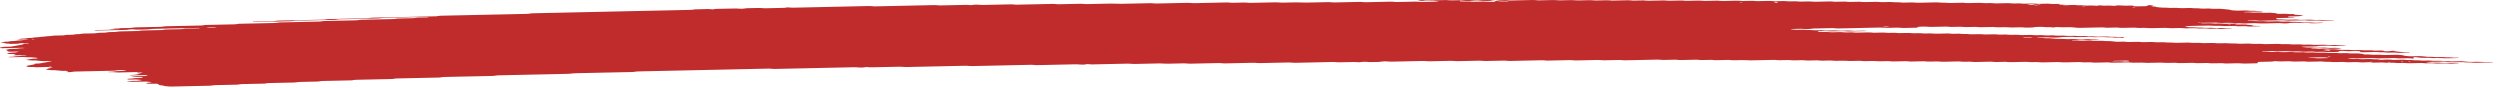
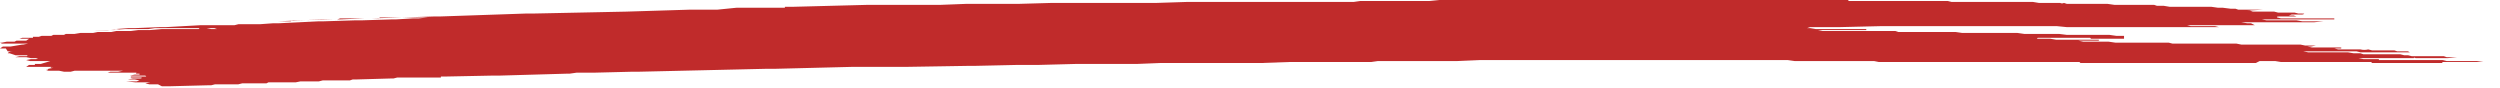
<svg xmlns="http://www.w3.org/2000/svg" width="258" height="9" fill="none" viewBox="0 0 258 9">
-   <path fill="#c02b2b" d="M242.064 4.72c-.352.008-.709.013-1.055.024-.224.007-.32-.014-.47-.024-.05-.004-.104-.012-.15-.01l-1.048.024c-.107.018-.174.042-.338.051-.161.008-.35.008-.528.013l-.706.015a1 1 0 0 0-.253.028 1 1 0 0 0 .114.014c.143.014.282.03.439.04.149.01.335-.006.495.007.36.03.364.029.638.023l.706-.014c.046-.001.1.006.15.01.149.01.246.033.467.024.167-.007.353-.008.527-.012.146.014.282.03.439.04.146.01.189.018.11.032a2 2 0 0 1-.303.018q-.177.002-.353.007l-.174.004c-.225.005-.225.005-.635-.025-.16-.011-.342.005-.495-.006-.104-.008-.193-.019-.293-.027a2 2 0 0 0-.164-.003q-.269.005-.527.012c-.121.004-.193.017-.178.03a.7.7 0 0 0 .139.013c.114.001.235-.005.345-.002.107.003.218.013.296.023.161.021.342.002.496.008.16.006.292.025.445.036.039.003.114-.002.175-.003l.524-.01c.146.014.303.026.435.041.239.028.495.04.805.026.175-.008.346-.005.485.013.143.019.307.017.488.013.168-.003.339-.014.51 0 .371.028.374.03.813.018a3 3 0 0 1 .331.007l.289.028.527-.01c.225-.006.35 0 .403.027.032.016.047.03.125.041.093.013.192.013.328.009q.193-.003.274-.025a1 1 0 0 1 .104-.02 1 1 0 0 1 .11-.01 1 1 0 0 1 .143.014c.174.056.174.057.353.073.196.018.399.035.577.055.161.018.321.01.496.01.131 0 .217.013.206.025a.3.3 0 0 1-.099.018q-.526.014-1.056.024c-.042 0-.096-.008-.146-.012-.099-.008-.189-.021-.296-.024s-.231.004-.349.006c-.117.003-.242.009-.349.005s-.193-.017-.292-.026c-.047-.004-.111-.01-.15-.009a4 4 0 0 1-.638-.025 2 2 0 0 0-.157-.006l-1.237.026c-.167.004-.303-.012-.338-.04-.018-.015-.054-.03-.054-.046 0-.028-.196-.044-.338-.04-.236.004-.475.008-.706.015q-.285.009-.478-.017a3 3 0 0 0-.492-.01c-.128.004-.164.02-.157.058.007.031-.053.041-.285.046q-.439.01-.884.018c-.046.001-.1-.007-.146-.01-.1-.01-.189-.023-.296-.026s-.231.004-.349.007c-.118.002-.242.009-.349.006-.107-.004-.196-.018-.293-.027-.046-.004-.103-.01-.149-.009l-.706.015c-.264.005-.264.005-.638-.024-.171-.013-.342-.003-.51.001a3 3 0 0 1-.485-.013 2 2 0 0 0-.306-.017l-.884.018a1 1 0 0 1-.157-.006 4 4 0 0 0-.638-.025c-.228.009-.474.01-.702.017-.125.004-.182.02-.157.03a.7.7 0 0 0 .139.014c.114 0 .239-.007.346-.004.221.006.331.045.62.034q.258-.009.528-.01c.046 0 .096.008.146.013.142.012.267.029.474.02.171-.006.353-.008.527-.012.278-.006.278-.006.638.023.171.013.342.003.51 0 .125-.003.242-.008.342-.001.153.01.264.032.453.03.178 0 .353-.007.531-.01.11 0 .214.007.303.02.093.012.192.017.314.015q.262-.007.531-.011c.05 0 .107.004.153.007l.292.027c.175-.002.353-.003.524-.009.132-.004.225-.002.332.007.135.013.246.035.467.024.11-.005.238-.003.349-.008.135-.006.228-.004.324.01.182.027.41.027.645.017.257-.011.45.002.642.023.203.021.203.02.36.072.046.015.178.022.289.02a3 3 0 0 1 .481.015c.143.02.314.017.488.012a4 4 0 0 1 .653.014c.092.013.192.016.317.013.353-.009.709-.014 1.055-.024.21-.007.331.008.474.021.192.017.403.033.403.07 0 .006.05.013.092.017l.289.028c.143.014.282.026.478.018.171-.006.353-.008.527-.012s.335-.007.492.011q.272.032.581.054c.146.011.339-.007.496.007.096.01.188.02.292.027.043.003.11 0 .167 0 .118-.002.239-.003.353-.008.132-.005.232-.004.332.007.092.01.185.023.292.026.16.004.339-.015.499.007.082.01.185.02.292.024.107.003.232-.004.346-.003a1 1 0 0 1 .139.013c.018.004-.007.012-.032.017a1 1 0 0 1-.125.014l-1.058.024c-.211.004-.211.004-.635-.025a4 4 0 0 0-.335-.003c-.167.005-.338.013-.513.004a5 5 0 0 0-.809-.022 3 3 0 0 1-.332-.004c-.196-.018-.403-.034-.577-.055-.136-.016-.2-.018-.257.005-.018.007-.036.014-.032.02.021.024.061.047.082.07.007.007-.021.014-.039.021-.057.02-.132.018-.257.002a3 3 0 0 0-.474-.02c-.171.007-.356.006-.527.013a4 4 0 0 1-.638-.025 2 2 0 0 0-.157-.005l-1.59.033a2 2 0 0 1-.306-.017 2 2 0 0 0-.311-.017q-.706.014-1.411.031c-.193.005-.346 0-.478-.017a2 2 0 0 0-.317-.015 2 2 0 0 0-.299.02c-.064.013-.018.02.124.031.154.011.296.026.442.039q.178-.005.35-.005c.05 0 .096.008.146.013.142.013.274.027.477.02.172-.007.353-.008.528-.013.242-.005.242-.005.634.025.1.007.207.007.335.002.111-.003.225.004.303.018.033.005.022.015-.046.046 0 .022.075.012.1-.003.039-.021-.036-.028-.178-.017-.1.009-.15.021-.125.03a.5.5 0 0 0 .203-.01c.314-.028.553-.032.781-.04a2 2 0 0 1 .328.01c.128.015.256.03.467.023.228-.008.47-.01.702-.016.214-.007.324.014.46.026.164.014.345-.002.495.006.157.009.267.03.449.033.264-.013.431.01.631.026.157.012.342.002.51-.003a3 3 0 0 1 .477.016c.15.019.318.015.489.01.399-.009.413-.01.645.016.167.018.328.01.495.007.146.013.289.027.442.038.039.003.114-.002.175-.003l.527-.012c.118-.002.243-.009.35-.006s.196.017.292.026.196.017.289.027c.142.014.278.025.477.018.171-.006.35-.008.528-.012.224-.005.217-.004.634.024.225.016.457-.003.685-.005.114 0 .224.005.303.018.032.006.021.015.032.023-.588.013-1.18.023-1.761.039-.225.006-.342-.011-.463-.025-.2-.022-.464.01-.653-.019a2.6 2.6 0 0 0-.474-.018c-.114.004-.235.004-.353.008-.299.01-.573.01-.812-.021-.082-.012-.2-.018-.285-.029a2 2 0 0 0-.314-.015q-.796.015-1.586.034-.072.004-.132.013-.15.02.093.032c.053.003.096.009.146.014.096.008.185.022.292.026.107.003.232-.004.349-.006.118-.002.243-.01.35-.006.107.003.196.016.295.025.047.004.104.011.15.01q.351-.004.702-.012c.146.013.271.031.446.035.11.003.228-.002.342 0a1 1 0 0 1 .139.013c.014.003-.032.013-.068.017-.135.018-.32.015-.488.02a3 3 0 0 1-.485-.014 2 2 0 0 0-.31-.016l-.884.018c-.05.001-.11-.003-.157-.006-.374-.029-.374-.03-.638-.024-.388.01-.388.01-.648-.015-.05-.005-.104-.014-.147-.014q-.619.01-1.233.026a2 2 0 0 1-.328-.009 3 3 0 0 0-.292-.025c-.111-.002-.232.005-.349.007-.118.002-.243.008-.346.005-.107-.004-.2-.017-.292-.026a3 3 0 0 0-.332-.006c-.406.01-.41.01-.813-.02a2 2 0 0 0-.156-.006l-.884.018a1.7 1.7 0 0 1-.303-.017c-.032-.005-.022-.015-.043-.033-.025-.004.003.003.011.01.053 0 .117 0 .157-.003.099-.01.149-.021.124-.03a1 1 0 0 0-.124-.013c-.079 0-.147.01-.168.036-.225.015-.463.019-.695.026a2 2 0 0 1-.328-.01 3 3 0 0 0-.471-.022c-.228.009-.47.01-.705.017-.271.007-.389-.035-.617-.034-.235.001-.47.009-.706.015-.206.004-.206.004-.634-.026-.157-.011-.342.005-.496-.007-.103-.007-.192-.018-.292-.026a2 2 0 0 0-.164-.003c-.296.006-.595.01-.88.02-.325.012-.57 0-.802-.028-.292.005-.588.007-.877.016-.21.007-.332-.009-.474-.021-.05-.004-.093-.011-.146-.013-.054-.002-.118.002-.175.003-.235.005-.478.008-.706.016-.281.01-.388-.028-.606-.032-.146.023-.224.054-.513.056-.235.002-.47.01-.706.015l-.352.007c-.189.004-.278.023-.239.05q.03.023.057.047c.035.027-.054.05-.203.054l-1.237.026a2 2 0 0 1-.307-.018 2 2 0 0 0-.31-.016l-1.237.026a2 2 0 0 1-.153-.007l-.292-.027q-.352.005-.699.012c-.374.009-.374.01-.649-.016-.05-.005-.099-.014-.146-.014q-.265.004-.531.011c-.524.012-.524.012-.677-.002-.139-.013-.264-.029-.474-.021-.228.008-.471.011-.706.016l-.524.008c-.046 0-.096-.009-.146-.013a3 3 0 0 0-.478-.019c-.114.005-.235.006-.353.008-.306.007-.306.007-.809-.021a2 2 0 0 0-.16-.005l-1.237.026c-.05 0-.11-.002-.16-.004-.563-.027-.563-.027-1.162-.014-.228.004-.236.006-.474-.019a2 2 0 0 0-.321-.012c-.471.011-.945.018-1.412.032-.21.005-.331-.009-.474-.021-.05-.005-.103-.014-.146-.014l-1.411.029c-.043 0-.097-.008-.146-.013-.097-.008-.189-.02-.296-.024-.111-.002-.232.005-.353.007-.296.006-.296.006-.638-.022a2 2 0 0 0-.153-.008c-.471.01-.945.017-1.412.031a4.5 4.5 0 0 1-.638-.026 2 2 0 0 0-.157-.005c-.531.01-1.058.023-1.59.034a2 2 0 0 1-.306-.018 3 3 0 0 0-.488-.013c-.41.01-.414.01-.656-.013-.05-.004-.093-.01-.146-.013-.05-.002-.114 0-.168 0l-.706.015c-.235.005-.474.008-.705.016-.286.01-.421-.02-.621-.035-.292.007-.591.01-.88.02-.221.008-.324-.013-.47-.024-.05-.003-.104-.011-.15-.01q-.797.015-1.59.034a3 3 0 0 1-.321-.012c-.239-.026-.249-.025-.648-.015a3.4 3.4 0 0 1-.492-.012 3 3 0 0 0-.482-.016c-.231.007-.47.011-.705.016q-.354.01-.706.014c-.189.003-.303-.02-.453-.03a2 2 0 0 0-.164-.003c-.235.004-.477.007-.705.015-.278.01-.432-.016-.628-.03a2 2 0 0 0-.167 0l-1.237.026-.442-.037-.706.014c-.178.004-.36.005-.527.012-.218.01-.325-.012-.471-.023-.05-.004-.103-.012-.15-.01q-.444.006-.884.018c-.278.008-.388-.034-.616-.034-.235 0-.478.007-.706.015a4 4 0 0 1-.638-.025 2 2 0 0 0-.157-.006l-.884.018c-.05.001-.11 0-.16-.004-.563-.027-.563-.028-.809-.022q-.263.006-.531.01a2 2 0 0 1-.157-.006c-.371-.029-.371-.03-.638-.024l-.706.016-.442-.038c-.292.006-.592.011-.88.02a2 2 0 0 1-.328-.01c-.129-.014-.257-.03-.471-.022-.228.008-.47.009-.702.016-.278.008-.392-.034-.617-.034-.235 0-.477.007-.705.015a4 4 0 0 1-.638-.025 2 2 0 0 0-.157-.005l-1.943.041c-.399.009-.399.01-1.158-.016a3 3 0 0 0-.164-.003c-.235.004-.478.007-.706.015-.278.01-.431-.015-.627-.03-.043-.004-.111-.002-.168-.001l-.531.011-.706.016-.442-.037c-.292.006-.591.01-.88.019-.221.007-.324-.012-.471-.023-.049-.004-.103-.012-.149-.012q-.797.015-1.59.034c-.217.006-.317-.015-.463-.026-.05-.003-.107-.01-.154-.008l-1.058.022c-.2.005-.2.005-.635-.024a2 2 0 0 0-.156-.006c-1.12.024-2.235.049-3.355.072a2 2 0 0 1-.306-.017 2 2 0 0 0-.31-.017c-.471.01-.945.018-1.412.03a3 3 0 0 1-.477-.017 2 2 0 0 0-.318-.014l-.705.016-.706.015c-.235.005-.474.008-.706.016-.285.01-.424-.02-.62-.034l-1.055.022-1.412.03c-.042 0-.096-.008-.146-.012-.146-.012-.253-.028-.47-.023-1.055.025-2.117.046-3.176.07-.221.005-.317-.015-.467-.025-.05-.004-.107-.01-.153-.01l-1.765.038c-.238.005-.238.005-.638-.024a2 2 0 0 0-.157-.006l-2.295.049a2 2 0 0 1-.31-.017 2 2 0 0 0-.307-.017l-2.117.045a3.4 3.4 0 0 1-.481-.016 2 2 0 0 0-.314-.014q-1.587.032-3.176.069a3 3 0 0 1-.474-.02 2 2 0 0 0-.32-.012 2 2 0 0 0-.293.021c-.096.018-.157.041-.385.043-.235 0-.474.007-.705.014-.221.008-.325-.013-.464-.025a2.7 2.7 0 0 0-.599.02.8.8 0 0 1-.363.012 2.4 2.4 0 0 0-.31-.017l-1.412.03c-.271.006-.274.007-.477-.016a2 2 0 0 0-.314-.015q-1.941.041-3.882.085a4 4 0 0 1-.477-.02q-.069-.007-.146-.012c-.054-.002-.114 0-.171 0-.941.02-1.886.04-2.824.062-.213.005-.327-.01-.474-.022-.049-.004-.092-.01-.146-.012s-.117.001-.174.003c-.941.02-1.886.04-2.823.062-.225.005-.321-.015-.467-.025-.05-.004-.104-.011-.15-.01-.296.005-.588.012-.884.018l-2.117.046c-.271.006-.389-.036-.617-.034-.296.003-.588.012-.884.019l-.706.015c-.231.005-.231.005-.809-.022-.05-.002-.11-.006-.16-.005-.823.018-1.65.035-2.47.054a3 3 0 0 1-.481-.016 2 2 0 0 0-.314-.015l-3.707.08c-.046 0-.107-.005-.153-.008l-.293-.027c-.071.01-.163.02-.21.032-.064.017-.15.021-.285.024a2 2 0 0 1-.328-.01 3 3 0 0 0-.47-.022l-3.882.085c-.214.005-.314-.016-.463-.027-.05-.003-.107-.008-.154-.007l-1.589.033q-2.21.047-4.413.096a5 5 0 0 1-.638-.025 2 2 0 0 0-.157-.006l-6.177.133a2 2 0 0 1-.307-.018 2 2 0 0 0-.31-.016l-2.823.06a3 3 0 0 1-.48-.016c-.05-.005-.104-.014-.143-.013a1 1 0 0 0-.218.03 1.2 1.2 0 0 1-.278.025 2 2 0 0 1-.328-.01c-.132-.013-.253-.027-.467-.022q-4.057.089-8.116.176c-.217.005-.317-.015-.467-.025q-.074-.006-.153-.01l-.175.004-13.238.285c-.263.006-.26.006-.549.049-.035.005-.082.012-.132.013l-4.06.087-1.764.038c-.21.004-.21.004-.713.055q-.065.008-.142.01-3.528.078-7.061.152a2 2 0 0 0-.42.035 1.2 1.2 0 0 1-.258.028q-2.468.054-4.943.106a2.3 2.3 0 0 0-.41.037c-.032.007-.06.014-.107.019-.043.004-.107.005-.16.007q-2.116.046-4.239.09c-.21.005-.296.022-.399.04-.035.006-.06.015-.107.019-.046.003-.114.003-.17.004l-3.53.077c-.228-.003-.278.024-.388.04-.04.006-.068.014-.114.017-.05.004-.114.004-.175.005l-2.826.06c-.218.004-.26.028-.378.044-.04.005-.079.013-.125.015l-1.764.038c-.196.004-.196.004-.542.05q-.06.008-.136.012l-2.648.058a1 1 0 0 0-.25.03 1 1 0 0 1-.253.028l-2.117.045a2 2 0 0 0-.41.036 1.2 1.2 0 0 1-.267.027q-1.058.024-2.12.044c-.207.004-.314.02-.4.04a1.4 1.4 0 0 1-.278.024c-1.294.027-2.591.054-3.882.084-.217.005-.328-.011-.47-.023-.203-.016-.392-.034-.392-.07a.4.4 0 0 0-.104-.017c-.317-.035-.317-.035-.367-.073-.028-.023-.06-.046-.085-.07-.047-.038-.16-.047-.489-.04l-.353.007c-.174.003-.306-.012-.338-.04-.018-.015-.04-.03-.057-.046.178-.004.175-.005.488-.061.132-.024.132-.024-.12-.048l-.293-.027a2 2 0 0 0-.157-.005l-.88.019c-.47.01-.471.01-.949-.038a.4.4 0 0 1-.092-.014 1 1 0 0 1 .256-.027l.528-.01.353-.008c.11-.018.224-.035.328-.054.164-.028.164-.029-.06-.048L14.04 8.2l-.527.011c-.221.004-.31-.005-.368-.035-.05-.027.011-.05.182-.055.175-.006.339-.01.428-.033.085-.023.235-.032.42-.034l.353-.007c.154-.004.236-.028.204-.055-.018-.017-.054-.031-.193-.035-.617-.016-.624-.016-.93-.048-.029-.003-.05-.01-.04-.015a.3.3 0 0 1 .1-.019q.615-.016 1.23-.026c.136-.003.235-.006.282-.023q.097-.037-.09-.062a1 1 0 0 0-.146-.012q-.703.015-1.408.028a.7.7 0 0 1-.138-.013c-.036-.011.017-.026.142-.031.164-.008.332-.008.442-.031.153-.033.342-.064.513-.096.029-.005.075-.016.064-.017-.089-.01-.192-.018-.285-.028-.157-.016-.157-.04-.12-.061.028-.018.135-.025.267-.025.056 0 .128 0 .174-.004.121-.01.16-.023.1-.033a1 1 0 0 0-.143-.013c-.762.016-1.529.03-2.288.05-.225.005-.328-.013-.463-.025-.104-.01-.2-.014-.328-.007a1.4 1.4 0 0 1-.314-.012c-.06-.013.046-.024.335-.036.054-.002.114-.004.153-.008.414-.05.414-.051.699-.058.278-.006.278-.006.424-.033l.207-.039c.025-.005.068-.014.053-.017-.078-.014-.185-.018-.31-.014-.278.008-.606.001-.752.045a1.2 1.2 0 0 1-.274.025q-1.934.042-3.875.082c-.21.004-.306.021-.388.04a1.5 1.5 0 0 1-.285.024 1.7 1.7 0 0 1-.321-.011c-.047-.01-.007-.023.1-.036.153-.018.124-.042.074-.064a1 1 0 0 0-.263-.024c-.175.002-.342.007-.489-.011-.085-.011-.192-.018-.288-.028-.186-.019-.371-.039-.631-.026-.178-.005-.303-.021-.446-.035-.239-.021-.26-.024-.089-.047.193-.026.043-.06.15-.085.114-.027.27-.05.41-.076l.103-.02c-.082-.008-.157-.02-.253-.027-.125-.008-.189-.018-.182-.047-.025-.004-.014.006.014.01.033.002.111 0 .15-.004.1-.009.15-.02.125-.03a1 1 0 0 0-.125-.012c-.078 0-.146.01-.167.036-.4.019-.813.028-1.227.036-.042 0-.096-.009-.146-.013-.164-.016-.164-.016-.645-.02a1 1 0 0 1-.142-.014c-.104-.029-.1-.06-.15-.09l.281-.058c.193-.039.443-.073.592-.115-.032-.023-.075-.046.082-.065.446-.023.442-.023.563-.046.346-.063.688-.127 1.048-.19.097-.016.097-.025-.075-.032a3 3 0 0 0-.167-.002c-.178.004-.357.012-.531.01-.175-.001-.303-.022-.446-.034l-.438-.04c-.168.001-.335.014-.503-.007-.128-.016-.288-.028-.435-.042.11-.035.318-.062.478-.093.146-.029.15-.028.542-.05.185-.01.25-.064.092-.079-.188-.019-.388-.036-.58-.054-.168.002-.34.014-.5-.007a3 3 0 0 0-.474-.02c-.349.01-.705.015-1.058.024-.121.002-.253 0-.307-.015-.035-.012.068-.027.186-.03.178-.005.338-.01.427-.034.086-.023.243-.03.428-.034.05 0 .107-.006.132-.012.128-.027.27-.05.545-.05.114-.009.175-.02.14-.031a1 1 0 0 0-.14-.013q-.445.005-.88.017a2 2 0 0 1-.324-.01c-.061-.008-.029-.021.085-.035.1-.011.128-.025.121-.04-.018-.038-.125-.048-.467-.046-.246.002-.306-.004-.36-.036-.014-.007-.05-.018-.025-.023.154-.032.253-.07.542-.086.114-.005.235-.005.307-.018.071-.012.135-.026.21-.037.093-.014.157-.027.114-.036a1.4 1.4 0 0 0-.317-.012c-.114.005-.235.005-.353.008-.21.005-.381-.007-.406-.028-.068-.054-.14-.108-.2-.162-.007-.006.01-.015.04-.02.099-.02.206-.039.31-.058.12-.022.313-.018.477-.022.232-.006.232-.005.542-.05.12-.018.331-.011.456-.027.04-.005.1-.013.09-.018a2 2 0 0 0-.303-.016l-1.943.04a1 1 0 0 1-.271-.022c-.04-.013-.029-.03-.036-.045.103-.02.22-.037.31-.057.068-.016.146-.023.282-.024.178-.002.353-.007.552-.012.37-.068.734-.14 1.134-.207.16-.028.12-.056.153-.085.032-.028.27-.023.431-.031.129-.007.171-.022.121-.032a1 1 0 0 0-.142-.013l-.353.006c-.118.003-.253.001-.35.01-.092.007-.153.023-.213.036-.068.015-.157.02-.292.021q-.263.002-.524.009C.916 4.509.716 4.492.53 4.473c-.036-.004-.043-.015-.04-.022q.013-.027-.163-.038c-.1-.008-.182-.018-.275-.028.072-.012.15-.025.207-.038.125-.029.282-.05.553-.048.107-.018.192-.04.331-.054.132-.012.357 0 .456-.027a1 1 0 0 1 .221-.035c.154-.009.353-.004.442-.03a1 1 0 0 1 .236-.032c.117-.004.238-.005.324-.014.046-.005.096-.012.096-.019a2 2 0 0 0-.282-.018c-.178.003-.352.008-.53.01-.05.002-.107-.002-.16-.005-.158-.007-.147-.016-.022-.033.124-.017.214-.038.317-.057.114-.003.257-.002.335-.01.132-.015.225-.036.332-.054.117-.003.238-.004.349-.01.046 0 .068-.011.107-.017.071-.012.132-.029.228-.034.157-.009.35-.006.442-.031a1 1 0 0 1 .235-.032c.278-.002.396-.028.538-.052.107-.018.335-.009.453-.027.078-.012.136-.026.214-.037.032-.005.1-.007.153-.009.292-.007.588-.012.88-.02.047 0 .09-.008.125-.013.075-.012.121-.03.214-.037.093-.008.225-.008.339-.01.367-.008.395-.006.563-.045.135-.033.467-.01.577-.045.065-.02.182-.038.392-.04.296-.003.589-.012.884-.018.264-.006.26-.006.546-.05.128-.019.317-.016.485-.02a2.3 2.3 0 0 0 .427-.032c.086-.023.243-.03.424-.034.168-.003.357-.001.489-.02.32-.045.317-.045.542-.05l1.058-.023c.236-.005.481-.006.702-.016.16-.007.232-.034.335-.052l.877-.02 1.237-.027c.178-.018.203-.057.503-.059.178 0 .353-.007.53-.01.297-.007.589-.016.885-.019.224-.002.263-.027.381-.043.04-.006.075-.014.121-.015.464-.013.941-.016 1.394-.035a.3.3 0 0 0 .1-.019.3.3 0 0 0-.093-.014 2 2 0 0 0-.157-.006l-4.416.094c-.207.005-.207.004-.71.055a2 2 0 0 1-.146.01c-.235.006-.473.01-.705.017-.19.005-.346 0-.481-.017a2 2 0 0 0-.318-.015 2 2 0 0 0-.303.019c-.103.017-.156.04-.374.044q-1.503.031-3.001.064c-.14-.006-.207-.016-.171-.028a.4.4 0 0 1 .107-.017l1.233-.027c.057-.002.136 0 .168-.006.156-.02.213-.055.51-.057a14 14 0 0 0 .509-.015.3.3 0 0 0 .1-.019.4.4 0 0 0-.096-.014c-.157-.013-.339.003-.496-.006a1 1 0 0 1-.139-.014 1.2 1.2 0 0 1 .242-.028q.705-.018 1.412-.031.287-.004.413-.037c.065-.015.143-.024.264-.026l2.474-.053c.207-.003.314-.019.4-.039.067-.016.145-.021.277-.024 1.18-.024 2.353-.051 3.532-.075.218-.004.282-.024.393-.041.039-.006.064-.014.114-.018s.114-.003.174-.004l2.827-.06c.22-.004.264-.028.378-.044.039-.005.075-.014.12-.015l2.118-.046 1.412-.03c.231-.005.231-.006.545-.05a1 1 0 0 1 .132-.013l4.06-.088a1 1 0 0 0 .253-.029q.085-.024.25-.028 1.586-.036 3.179-.069.287-.004.413-.036c.064-.016.143-.024.264-.026q1.586-.036 3.18-.068c.203-.004.302-.02.402-.039.036-.006.064-.017.107-.018.528-.013 1.051-.027 1.583-.036.22-.003.295-.023.385-.042.07-.014.153-.02.288-.022q.444-.007.877-.02a.3.3 0 0 0 .1-.018c.007-.012-.075-.02-.21-.025l-4.238.092c-.232.005-.232.005-.546.049a1 1 0 0 1-.135.013l-4.06.087a1 1 0 0 0-.253.03q-.085.024-.25.028-1.94.043-3.885.084a2 2 0 0 0-.413.036 1.2 1.2 0 0 1-.264.026l-3.71.08c-.125.001-.218-.012-.21-.025a.3.3 0 0 1 .099-.018c.645-.015 1.287-.031 1.935-.043.218-.004.282-.024.392-.041.036-.007.065-.014.11-.018.05-.004.115-.003.176-.004q2.293-.05 4.59-.098c.222-.005.264-.028.378-.044.04-.006.075-.014.122-.015q.705-.016 1.411-.03 1.234-.028 2.474-.054c.238-.005.238-.005.545-.05.036-.004.086-.01.132-.012l6.533-.14a1 1 0 0 0 .253-.03q.086-.023.25-.03l8.829-.189c.193-.004.328-.014.414-.036.06-.016.142-.024.263-.027l9.713-.21 6.534-.14c.2-.004.306-.018.406-.037.032-.007.064-.017.107-.018l1.4-.034.44.038.327-.054c.706-.013 1.4-.034 2.114-.041.046 0 .096.008.146.013.331.03.52.027.73-.012.075-.014.14-.027.254-.029.353-.008.71-.014 1.058-.024.19-.005.346 0 .481.016.097.013.197.018.314.015l1.943-.043c.046 0 .089-.008.124-.014.075-.012.14-.025.21-.038.097.008.204.014.282.024.1.013.193.013.328.01 2.588-.057 5.18-.112 7.767-.17.221-.004.317.016.467.026q.074.006.153.01.088-.001.175-.004L96.26.529c.256-.005.256-.005.638.024.046.003.107.008.157.006l2.648-.056c.114-.003.21.005.314.016.203.02.217.02.367-.01a1.5 1.5 0 0 1 .263-.028c.129-.004.232-.003.332.005.143.012.246.032.463.026.941-.021 1.886-.04 2.823-.062.214-.005.328.01.471.022.05.005.096.011.15.012s.117-.001.174-.003c1.176-.025 2.356-.05 3.529-.077.221-.005.317.015.467.025.05.004.107.01.153.01l2.121-.046c.253-.005.253-.005.638.024.046.003.107.007.157.006l2.474-.053c.253-.005.253-.005.983.02q.083.003.164.003l2.827-.061c.189-.005.346 0 .481.016.096.012.196.017.314.015 1.058-.023 2.12-.045 3.176-.07a4 4 0 0 1 .477.02l.146.013c.054.001.114 0 .171-.002 1.059-.023 2.121-.044 3.176-.069.214-.005.328.01.471.023.05.004.103.012.146.012q.62-.01 1.237-.027c.221-.007.317.015.467.025.05.004.107.01.153.01l2.648-.057c.125-.003.218.001.317.013.132.016.286.023.478.018l1.237-.027c.242-.005.242-.005.984.019q.081.004.164.004l2.117-.046c.189-.005.346 0 .481.016.096.012.193.018.314.015L139.67.21c.236-.005.471-.014.706-.014.171 0 .296.023.449.034.043.003.114 0 .171-.002.824-.017 1.651-.034 2.47-.054.214-.005.328.01.471.023.05.004.103.012.146.012l.884-.018c.353-.008.709-.014 1.059-.024.285-.008.392.032.62.034.175.001.353-.007.527-.01l1.059-.023a1 1 0 0 0 .26-.027 5.2 5.2 0 0 0-1.044-.052l-.884.02c-.05 0-.107-.003-.157-.006-.143-.008-.128-.018-.007-.034s.214-.038.317-.057l.435.037.353-.008 1.764-.036c.043 0 .096.009.146.013.143.014.271.025.478.02l1.586-.035c.232-.005.232-.005.638.024.047.003.107.007.157.006q.795-.015 1.59-.034c.114-.002.224.004.306.018.032.005.025.015.161.091.42.062.709.056 1.001.05.125-.002.236-.004.317-.014a.3.3 0 0 0 .097-.018.6.6 0 0 0-.129-.013c-.352-.01-.688.01-1.033.014-.161.002-.3-.014-.328-.041l-.029-.023-.028-.023a1 1 0 0 0-.282.022c-.05.013-.121.028-.217.035s-.228.006-.346.009c-.114.002-.239.008-.346.005-.107-.004-.192-.018-.292-.026-.046-.004-.103-.01-.15-.01l-1.222.027c-.214.005-.321-.014-.456-.026-.107-.01-.214-.007-.232.014-.047.051.117.073.481.063.299-.008.57-.01.806.022.032.004.106.006.153.005l.873-.018c.054 0 .111.001.161.003.727.025.727.026.973.02.117-.003.231-.005.221-.076.224-.076.581-.081.926-.093.225-.007.321.014.467.025.05.003.104.01.15.01l2.292-.05c.128-.002.221 0 .321.013.128.015.271.025.474.02q.61-.016 1.233-.028c.21-.005.21-.005.634.024.047.004.107.007.157.006l1.234-.026q.172-.003.306.017c.089.013.196.02.307.017l1.233-.026c.05-.001.11.002.157.005.435.03.435.03.634.025.292-.007.592-.01.881-.02.281-.01.427.018.62.033.527-.011 1.058-.02 1.582-.033.214-.006.328.01.471.022.05.004.1.013.146.013q.266-.004.528-.011l.527-.011c.2.013.332.045.617.034.171-.006.353-.008.527-.012l.528-.01c.117-.003.239-.004.353-.009.21-.007.313.016.463.026.05.004.107.01.153.008.353-.006.71-.012 1.055-.022.268-.009.449.005.638.025.04.004.107.006.157.005l1.233-.026c.111-.002.218.005.307.017q.14.02.31.017l1.233-.026c.05-.001.111.002.157.006.399.03.399.03.635.024l.174-.004c.293-.006.596-.009.881-.02a5 5 0 0 1 .798.03c.292-.005.592-.009.877-.018.214-.007.328.01.471.022.049.005.103.013.146.012.413-.008.827-.015 1.233-.027.221-.006.317.015.467.026.05.003.103.01.15.009l.705-.015c.275-.006.275-.005.638.023.171.014.343.003.51 0a3 3 0 0 1 .488.013c.089.012.196.02.307.017.235-.004.474-.008.706-.015q.277-.01.481.015c.096.012.196.018.314.016l1.586-.034c.046 0 .11.003.153.008q.149.012.292.027c.232-.005.471-.006.699-.013.242-.007.463-.009.652.017.039.005.096.013.143.013q.267-.004.527-.01l.528-.012c.203.012.331.046.616.035.172-.007.353-.008.528-.012l.527-.01c.057-.002.122-.004.172-.002q.077.004.146.013c.142.013.274.027.477.019.171-.007.353-.008.528-.012.239-.005.239-.005.634.024.161.012.342-.004.496.007.103.007.192.018.292.026.043.004.11.005.16.004q.356-.005.706-.015.282-.009.478.016c.096.013.192.018.313.015q.884-.018 1.761-.039c.2-.005.36.003.471.02.189.029.456-.005.652.018.121.014.242.031.463.024.407-.012.82-.018 1.23-.027l.442.038.706-.015.527-.011c.057-.001.118-.003.171 0 .054.002.097.008.147.012.246.023.246.024.652.014.175-.004.342-.007.488.012q.204.024.481.016.525-.015 1.059-.023.167-.003.307.017c.139.02.31.018.484.013.232-.007.46-.014.656.013.039.005.1.013.143.013.292-.004.588-.007.873-.016s.424.02.62.034l.881-.018c.057-.001.124-.005.174-.003.211.01.332.045.62.034.168-.006.35-.008.524-.01.047 0 .107.008.139.014.018.003 0 .012-.021.017-.064.013-.143.025-.2.039a1 1 0 0 0 .1.014q.143.01.335.003c.111-.003.225.003.303.017.032.006.022.015-.046.046 0 .023.075.013.1-.002.039-.022-.036-.029-.178-.017-.1.008-.15.02-.125.03a.5.5 0 0 0 .203-.01c.314-.029.549-.034.784-.04.061 0 .132-.005.175-.002.153.01.296.024.445.037.171-.003.332-.01.499.008.236.026.246.024.474.019l.353-.008c.118-.002.211.005.314.015.21.022.228.022.367-.007a.7.7 0 0 1 .242-.016c.343.028.346.03.638.022.243-.007.471-.01.649.017a.6.6 0 0 0 .257-.005c.256-.052.374-.05.855-.013.225.017.457-.002.685-.004.192-.002.328.01.342.039.011.018.043.031.171.037.05.002.11.006.16.005l.884-.019c.15-.003.232-.025.203-.054-.032-.03.025-.042.239-.051a3 3 0 0 1 .335.004c.114.01.082.018-.017.035-.239.04-.211.066.096.095.107.01.192.018.217.033.014.007 0 .017.032.023.175.03.417.051.688.066.26-.013.439.008.638.025.157.013.342.002.51-.003.189-.005.346-.001.481.016.096.012.196.018.314.016.235-.005.474-.009.705-.016.2-.007.35.003.475.018.156.02.331.007.495.01.221.003.332.045.62.033.171-.006.35-.008.528-.01.046 0 .103.007.142.013.189.026.41.024.653.017.167-.006.331-.01.495.008.271.03.57.056.856.083.039.022.01.047.213.06.107.006.207.016.289.027.1.012.193.016.321.012.232-.006.474-.008.702-.016.21-.008.342.008.471.022.103.012.199.018.324.01.128-.009.221-.004.324.009.146.017.157.015.642.02a1 1 0 0 1 .139.014c.014.003-.018.013-.043.017a1 1 0 0 1-.128.014l-1.586.035a2 2 0 0 0-.15.01c-.043.004-.096.011-.096.018 0 .005.071.01.121.014.157.01.342-.006.495.006.104.008.189.02.293.027.042.003.11.003.164.002l.531-.011c.05 0 .107.004.153.008.342.028.342.028.638.022.118-.003.242-.01.353-.007.107.003.199.016.296.024.199.016.388.033.402.07.008.013.125.025.243.026.114.001.235-.004.353-.007.278-.005.278-.005.638.023.1.008.206.009.335.004.05-.002.11 0 .164.003.174.007.174.016.06.032-.16.025-.146.027.303.048.171.008.303.023.446.036.231.021.228.021.075.049l-.104.02c-.103.017-.185.037-.399.039-.235.002-.47.01-.706.014-.228.006-.288.017-.267.048.025.039.071.043.481.043q.177-.002.31.016a1 1 0 0 1-.235.03l-.88.018-.706.016c-.146.003-.239.027-.2.055q.032.022.057.046c.04.03.114.039.353.037.061 0 .118-.004.175-.003.232.003.342.042.62.034.232-.007.474-.008.702-.016.211-.008.328.009.474.022.05.004.104.013.147.012.295-.005.591-.01.88-.019.135-.004.217 0 .324.01.257.027.264.026.645.018.278-.007.282-.006.638.023.1.007.207.007.335.004.168-.005.343-.012.517-.005a1 1 0 0 1 .139.013c.011.004-.039.015-.082.018-.313.024-.68.02-1.023.03a2 2 0 0 1-.303-.019 2 2 0 0 0-.313-.015c-.236.005-.474.008-.706.016-.2.006-.339-.005-.478-.02-.046-.004-.099-.013-.146-.012-.527.01-1.058.018-1.582.032-.211.005-.332-.01-.474-.022-.05-.005-.1-.013-.147-.013-.178.002-.352.007-.531.01l-1.942.042c-.043 0-.096-.009-.146-.013l-.296-.025-.531.012c-.129.002-.243.008-.261.026-.01.012.107.022.232.021.121 0 .243-.006.342 0 .496.03.496.03.806.024.271-.005.242-.01.481.016.103.01.196.017.314.015l.884-.02c.046 0 .107.005.153.008.349.028.349.03.638.022.378-.008.392-.01.645.018.175.02.335.006.503.005.192.018.403.035.577.055.207.025.424.02.66.013.174-.005.345-.007.488.013q.204.024.485.014c.167-.004.338-.013.513-.002a.5.5 0 0 1 .114.014.3.3 0 0 1-.096.018c-.328.02-.688.019-1.034.028a2 2 0 0 1-.153-.008l-.292-.027c-.175.003-.353.004-.524.01a2 2 0 0 1-.328-.008c-.09-.01-.186-.023-.293-.026s-.231.004-.349.007c-.118.002-.253.001-.346.008-.092.008-.149.024-.21.037-.068.015-.16.02-.296.02a2 2 0 0 1-.317-.013 2 2 0 0 0-.146-.013c-.05-.003-.107-.009-.153-.008l-1.59.034c-.264.006-.26.006-.809-.022-.05-.002-.111-.006-.161-.005l-.884.02c-.299.006-.296.005-.805-.025-.093-.005-.228.002-.339.001-.231-.002-.346-.041-.616-.034-.232.007-.475.008-.706.016-.211.008-.332-.008-.474-.021-.05-.004-.104-.014-.146-.013-.532.01-1.059.022-1.765.024-.174 0-.096.01.018.013.164.005.217-.005.128-.024a1 1 0 0 0-.231-.016c-.04.002-.089.01.085.027.186.017.175.027.207.033.078.013.189.019.303.017l.531-.01c.05-.002.111.002.157.005.392.03.396.031.813.02.131-.003.228-.003.331.006.143.012.246.032.463.026q.435-.012.881-.02c.046 0 .096.008.149.012.147.011.254.032.471.023.168-.007.349-.009.528-.01.046 0 .117.007.138.013.043.01-.01.023-.131.032-.05.004-.118.003-.175.004q-.353.009-.706.015c-.125.003-.242.01-.256.027-.011.012.117.022.238.021q.27-.002.528-.011a5 5 0 0 1 .813.022c.174.02.164.013.349.074.046.015.185.016.306.016q.44-.004.403.019c-.032.017-.135.023-.267.025l-.706.015c-.057.002-.121.005-.174.004q-.081-.003-.15-.011c-.1-.009-.186-.023-.292-.026-.107-.003-.232.004-.35.007-.117.002-.242.009-.349.006-.107-.004-.196-.018-.292-.026-.047-.004-.104-.01-.15-.01l-.706.014c-.289.006-.289.006-.638-.023a3 3 0 0 0-.335-.004c-.285.008-.289.006-.809-.02a2 2 0 0 0-.16-.006l-1.587.034c-.452.01-.452.01-.702.057-.185.034-.189.034-.007.05.146.013.278.032.439.04.149.006.335-.015.499.006.082.011.188.023.292.025.164.002.338-.012.495.009.079.01.196.021.296.021.175.001.353-.006.528-.01.053 0 .114 0 .164.002q.078.005.146.013c.142.016.296.024.481.016a5 5 0 0 1 .809.023c.032.004.111.005.16.003q.192-.008.336.003c.039.004.096.01.089.015a.3.3 0 0 1-.1.019c-.335.016-.695.017-1.041.026-.046 0-.103-.005-.15-.01-.099-.008-.185-.022-.292-.025s-.232.003-.349.005c-.118.002-.243.01-.35.006a3 3 0 0 1-.292-.025 2 2 0 0 0-.328-.008c-.171.006-.349.007-.524.01l-.292-.027a2 2 0 0 0-.153-.009l-.706.015c-.235.005-.235.005-.634-.024a2 2 0 0 0-.157-.006l-.884.018a2 2 0 0 1-.31-.017 2 2 0 0 0-.307-.017q-.706.014-1.411.03-.285.009-.478-.016c-.15-.019-.317-.014-.492-.01-.396.009-.399.008-.652-.015-.05-.005-.1-.014-.146-.013-.41.007-.824.013-1.23.024-.214.006-.328-.01-.471-.022-.049-.004-.103-.013-.146-.012q-.445.006-.88.019c-.289.01-.399-.034-.617-.034-.296 0-.588.011-.88.018l-.706.015-.706.016a2 2 0 0 1-.32-.013c-.132-.015-.289-.027-.432-.041-.217-.02-.217-.02-.481-.015l-.175.004c-.431.01-.431.01-.98-.02a1 1 0 0 0-.114.007c-.075.012-.142.025-.21.038-.096-.007-.214-.012-.278-.022-.182-.03-.467.01-.652-.019a3 3 0 0 0-.293-.024c-.11-.003-.235.004-.349.007-.296.007-.296.006-.549.048-.128.02-.314.017-.481.021a3 3 0 0 1-.489-.01 3 3 0 0 0-.481-.017c-.231.007-.47.011-.705.016-.05 0-.111-.002-.161-.005-.545-.027-.545-.028-.809-.022-.118.003-.239.004-.353.008a3 3 0 0 1-.477-.017c-.047-.005-.1-.013-.147-.013q-.352.004-.698.01c-.178.004-.357.006-.528.012-.285.011-.424-.02-.62-.033q-.44.007-.88.019a2 2 0 0 1-.328-.01c-.132-.013-.253-.03-.467-.022-.285.01-.585.012-.877.018-.196-.015-.339-.044-.62-.033-.171.006-.353.008-.528.011l-.705.016c-.254.006-.25.004-.639-.023-.224-.017-.456.001-.684.004-.178.003-.267.024-.224.052.042.027-.054.049-.218.052q-.617.015-1.233.027c-.05 0-.111-.003-.157-.006-.438-.03-.438-.029-.634-.025-.293.007-.592.01-.881.02a3 3 0 0 1-.474-.02 2 2 0 0 0-.321-.012q-2.118.045-4.231.093c-.21.004-.331-.01-.474-.022-.05-.004-.096-.013-.146-.013q-.176.001-.353.007c-.527.011-1.055.025-1.586.033-.224.004-.285.025-.381.043a2 2 0 0 1-.292.021c-.129.002-.222 0-.321-.012a3 3 0 0 0-.474-.02q-.348.01-.706.016a1 1 0 0 0-.253.028c-.007.003.068.01.11.014.143.014.278.03.439.04.164.01.342-.001.513-.004q.09-.003.175-.003c.053 0 .117.002.156.007.186.02.382.035.638.022.221.006.336.045.617.035q.258-.009.528-.011c.046 0 .096.008.146.012.142.012.256.03.47.022.228-.008.471-.01.702-.016.129-.004.221 0 .321.012.129.015.275.027.474.02.171-.007.353-.009.528-.013.228-.005.228-.005.634.024.047.004.107.007.157.007l.884-.019c.114-.002.225.004.303.018.032.005.021.015.032.022q-.883.018-1.761.04c-.221.005-.32-.014-.467-.025-.05-.003-.103-.011-.149-.01q-.62.012-1.234.026a2 2 0 0 1-.32-.012c-.246-.036-.546-.016-.824-.011-.214.004-.281.018-.256.049.032.036.16.048.488.041l.353-.007q.17-.002.31.016a2 2 0 0 0 .306.018c.236-.004.475-.009.703-.016.189-.005.345 0 .477.017.146.019.318.015.489.01.399-.009.402-.008.652.015.05.005.1.013.146.013.41-.007.823-.013 1.226-.024.21-.006.332.009.471.021.05.004.099.014.146.013.296-.005.592-.01.88-.02.136-.004.218 0 .328.01.264.028.271.027.645.018.114-.003.239-.008.346-.004s.193.017.292.026c.047.003.104.009.154.008l.705-.015c.221-.005.221-.005.635.024.167.013.342.002.51-.001.181-.005.345-.005.484.014.139.018.307.017.485.013.168-.004.339-.014.51-.001.392.029.392.03.634.024l1.059-.023c.046 0 .107.005.153.009.1.008.185.022.292.025s.232-.002.346-.004c.367-.01.392-.013.638.018.207.025.464-.011.656.018.111.016.26.03.467.021q.258-.007.527-.012c.282-.006.282-.005.638.023.047.004.107.008.154.007.235-.003.474-.007.702-.015.267-.01.438.008.638.025.157.014.342.002.51-.002a3 3 0 0 1 .481.015c.142.018.31.016.488.012.168-.003.339-.014.51 0 .367.028.367.028.634.023l.706-.015c.046 0 .103.005.15.01.1.008.185.022.292.025s.232-.003.349-.005c.118-.002.243-.01.35-.006.107.002.206.014.292.024.1.012.192.014.328.01.171-.007.349-.008.524-.012l.289.028c.096.01.199.01.331.006.438-.011.442-.01.809.02.168.012.342.002.51-.002.178-.003.346-.005.485.013.135.018.303.02.481.015.114-.004.235-.006.353-.008.053 0 .117.002.157.006.188.02.374.037.634.024.228.004.342.042.617.035.231-.007.474-.008.702-.016.21-.008.36.005.467.021.192.03.463-.01.656.019.11.016.253.03.466.022.236-.007.311.002.378.032.04.017.032.03-.039.043a.8.8 0 0 1-.264-.004 3 3 0 0 0-.477-.017c-.186.004-.3-.02-.453-.03s-.335.007-.495-.006c-.378-.03-.378-.03-.635-.023-.174.003-.356.005-.527.012-.203.008-.335-.007-.474-.02-.05-.005-.1-.014-.143-.013-.41.007-.823.014-1.23.025-.214.006-.328-.01-.47-.022-.05-.004-.104-.013-.146-.012l-1.055.023c-.068.013-.143.025-.207.038-.068.014-.161.02-.296.02-.225 0-.446.02-.67-.005-.232-.025-.25-.024-.474-.018-.285.008-.588.006-.856.024-.046.004-.096.012-.096.019a1 1 0 0 0 .118.014c.157.011.338-.005.495.007.104.007.189.018.293.026.042.003.106.003.163.003l.175-.004c.054 0 .111.004.153.008.196.017.403.034.578.055.171.02.331.006.502.005.685.033.685.034 1.145.023q.172-.004.349-.004c.05 0 .096.008.146.013.143.014.278.026.478.019.171-.007.353-.008.527-.012.235-.005.235-.005.635.024.099.008.206.007.335.003.11-.003.224.004.303.017.032.006.021.015.032.023-.353.008-.71.013-1.052.024-.221.007-.321-.013-.467-.024-.05-.004-.103-.012-.149-.01q-.525.009-1.048.024c-.043 0-.097.011-.1.018-.007.012.082.024.21.023.171 0 .339-.008.492.01q.193.028.478.018c.114-.004.235-.005.349-.008a4.7 4.7 0 0 1 .806.023c.174.008.345 0 .513-.004.125-.003.246-.007.335.002.189.019.374.038.634.025.282.013.496.04.731.063.111.01.196.017.324.01.054-.003.118-.003.175-.004.118-.003.242-.01.349-.007s.196.017.293.025c.046.005.099.012.146.011q.267-.004.527-.01l.524-.01.442.036.702-.015c.261-.006.261-.005.635.024.167.013.346.005.506-.002.267-.01.446.008.635.027.039.004.11.006.156.004q.279-.01.481.016c.097.012.193.018.311.016q.614-.015 1.229-.027c.05 0 .107.004.154.007.363.029.367.03.634.023.239-.007.46-.01.649.016.039.006.1.014.142.013.293-.004.589-.01.877-.017.132-.004.225-.003.328.008.132.014.25.03.467.024.602-.017.606-.015 1.319.018.05.002.118-.002.175-.004.121-.004.21.002.317.013.239.024.246.023.474.018.174-.005.356-.006.527-.013.264-.01.439.008.635.026.157.013.338.002.506-.002.182-.005.346-.003.481.014.093.012.193.019.31.017l1.23-.026c.05-.001.11.002.157.006.406.029.406.03.809.02a3 3 0 0 1 .331.005c.093.01.193.018.289.027.175-.003.353-.004.524-.01.132-.004.225-.002.328.008.135.012.249.034.463.023.111-.005.239-.003.35-.008a2 2 0 0 1 .324.01c.128.014.26.03.467.022.228-.009.47-.01.702-.017.128-.003.218 0 .321.013.128.015.274.025.474.019.406-.012.41-.01.806.02.099.007.206.006.335.003.11-.004.224.003.303.017.074.015.067.024.074.032M210.302.507c-.117.002-.235.005-.406-.036-.011-.007-.004-.015-.029-.021a1.4 1.4 0 0 0-.253-.023c-.192-.002-.424.014-.42.026q.005.016.181.028c.05.003.09.009.136.012.135.011.242.032.438.021-.017-.014-.035-.029 0 0q-.027.027.164.036c.036.001.089 0 .118-.002.11-.01.128-.025.046-.062-.014.006-.003.017.029.02s.11 0 .149-.003c.1-.009.15-.02.125-.03a1 1 0 0 0-.125-.012c-.074 0-.142.01-.153.046m28.822 5.417c-.26.01-.56.006-.82.024a.3.3 0 0 0-.096.018.6.6 0 0 0 .11.014c.097.007.203.005.328.003.189-.003.3.018.446.029.046.003.107.005.157.004l.862-.018c.05-.001.104-.004.146-.009.143-.013.129-.022-.01-.032-.154-.012-.275-.03-.432-.04-.224-.012-.452.005-.691.007m-20.242.341-.521.012-.171.003q-.165.006-.246.029.125.02.293.018c.174-.003.345-.01.52-.01.189-.003.299.019.445.03.047.003.104.003.157.003.264.002.424-.022.375-.056-.036-.027-.172-.043-.335-.04zm21.461-1.031c.043-.008.089-.014.11-.02q.098-.035-.078-.06c-.143-.024-.317-.008-.478-.006a.4.4 0 0 0-.103.016c-.014.005-.014.013.007.016zm-30.921-1.38c-.171.004-.346.007-.517.012a.5.5 0 0 0-.107.016c-.046.011.004.027.15.028.167.002.342-.006.517-.01.221-.004.352-.022.27-.037a1.4 1.4 0 0 0-.313-.009M21.796 2.856l.346-.008q.162-.005.242-.029a2 2 0 0 0-.3-.017l-.516.011a.8.8 0 0 0-.235.03c-.025.011.214.018.463.013m172.552-.072c.046.004.093.012.139.012.114 0 .232-.002.339-.007a.4.4 0 0 0 .103-.017c.014-.004.011-.012-.011-.015-.103-.023-.517-.015-.584.01-.007.006.01.012.014.017M183.102.226c.011.007.015.015.029.022a.8.8 0 0 0 .221.031q.135-.017.132-.038-.006-.012-.029-.023a.8.8 0 0 0-.221-.031q-.133.016-.132.039m65.478 6.12-.1.018c.097.014.186.018.253.01.043-.004.068-.01.1-.017a1 1 0 0 0-.253-.01m-2.217.064c.046.004.089.01.139.013a.7.7 0 0 0 .214-.02c-.046-.004-.089-.01-.139-.013a.7.7 0 0 0-.214.02m1.404-.085q-.04.016.157.028c.032-.006.075-.011.097-.018.035-.01-.025-.02-.154-.028zm-7.524-.504q-.04.016.157.029c.032-.006.075-.012.096-.019.036-.01-.025-.02-.153-.028zm-10.251-3.305-.1.017c.096.014.185.018.253.01.043-.004.068-.011.1-.017a1 1 0 0 0-.253-.01m-9.82-1.754a.7.7 0 0 0 .217-.02c-.046-.005-.089-.01-.139-.013a.6.6 0 0 0-.213.02zm-5.215-.11-.099.018c.096.013.185.018.253.01.042-.004.067-.011.099-.018a1 1 0 0 0-.253-.01M179.595.225l-.1.018c.097.013.186.018.253.01.043-.004.068-.011.1-.018a1 1 0 0 0-.253-.01M3.518 4.025q-.07-.004-.135-.012c-.104.012-.136.024-.079.033.036.006.09.009.136.013q.159-.02.078-.033" />
+   <path fill="#c02b2b" d="M242 4.7h-3l-.5.1h-1 .6l.5.1h2.9q.2 0 .1.1h-3.1 2.4l.4.1h2.3q.4.1.8 0l.4.1h2.3l.3.1h1.1l.2.1h-5.1l-.4-.1h-9.8 4.3l.5.1h4.1l.6.1h.7l.3.1h3.8l.4.1h.4l.4.1h3.3l.3.1h1.3-.2l-1 .1h-3.3q-.2-.1-.2 0h-6.8 1.1l.5.1h1.8q0 .1 0 0h-.2v.1h6.6l.4.1h3.1l.7.1h.9-6.8 1.6l.1.1h1.7-9.2.1l.1-.1h-9.4l-.6-.1h-1.6l-.2.1-.2.1h-18.1l-.1-.1h-20.7l-.5-.1h-8.2l-.7-.1h-31.8l-2.3.1h-8.2l-.7.1H133l-2.8.1h-10.4l-2.5.1H111l-3.8.1H105l-4.5.1h-.7l-6.2.1H88l-8 .2h-.9L66 7.4h-.7l-4 .1h-1.8l-.7.1h-.2l-7 .2h-.7l-5 .1h-.4V8H41l-.4.1h-.3l-3.5.1h-.4l-.3.1h-2.8l-.4.1H31l-.5.1h-2.8l-.2.1H25l-.4.1h-2.4l-.4.1h-.3l-3.9.1h-.9l-.4-.2h-.9l-.4-.1.5-.1H14l-1-.1h1.1l.3-.1q.3 0 0 0l-.5-.1H13h.2l.5-.1h.7q.3 0 .2-.1h-1.1v-.1h1.6l-.1-.1h-1.7.1l.5-.1h.5v-.1h-.2q-.3 0-.1-.1h.5-3.5l.3-.1h.8l.5-.1h.2-5.2l-.4.1h-.6.2-.3l-.5-.1H5q-.4-.1-.1-.1l.1-.1.5-.1H5h.2l.1-.1H2.7l.3-.2h.6v-.1h.6l1-.3q.3 0 0 0H3.1l-.4-.1.5-.1h.5q.4 0 0-.1h-.5l-.5-.1H1h.6l.4-.1h.7q.2 0 .1-.1H1.4h.2L1 5.5H.8q.1-.2.5-.2h.6H.8L.6 5h1.9H0l.3-.2h.8l1.2-.2h.1l.5-.1H.2L0 4.4h.2l.5-.1h.8l.2-.1h1L3 4H2q-.2 0 0 0l.3-.1h1.1v-.1H4l.3-.1h1l.2-.1h1.1l.2-.1h.9l.6-.1h1.3l.5-.1h1.4l.5-.1h1.5l.8-.1h1.2l1.2-.1h3.8l.1-.1H16l-.7.1h-2.4l-3 .2h-.1l1.3-.1h.7l.5-.1h-.6.2l1.4-.1h.7l2.5-.1h.6l3.6-.2h3.5l.4-.1h2.2l1.4-.1h.6l4.1-.2h.5l3.2-.1h.7l3.2-.1h.4l1.7-.1h.6l1-.1h-5l-.1.1h-4l-.3.1h-.3l-3.9.1h-.4l-.2.1h-4 2.7l4.6-.2h1.9l2.4-.1h.7l6.5-.2h.6l8.8-.3h.7l9.7-.2 6.5-.2H74l2-.2h5V.7h.9l7.7-.2h7.5l2.6-.1h5.4l3.5-.1h10.8l3.1-.1h17.2l.7-.1h8.1l-1-.1h-1.1 3.5l1.6-.1h2.7l.1.1h1.4-5 5.2l2.3-.1h19.1l.7.1h12.7l.1.1H201l.4.1h8.4l.6.1h2.3-.2.1q.2.1.4 0l.3.1h-.2 4.4l.7.1h4.1q-.4 0 0 0l.3.1h.7l.6.1h4.3l.7.1h.5l.8.1h.5l.3.1h2.6-.1l-1.6.1h-.2.5l.3.1h2.2l.4.1h1.7q.3 0 0 0l.4.1h.4q.4 0 0 .1h-1.1l-.3.1h.5l.3.1h-1.8q-.3 0-.2.1l.4.1h5.5V2H232h1.4l.5.1h3.1l.6.1h2.2l-1 .1H227h.2-.2 4.3l.6.1h-1.2 1.6l.4.2h.7-7.7q-.3 0 0 0l.4.1h2.5l.4.1h1.4-17.1l-1-.1H194l-4.2.1h-3l-.3.1h-1.7 2l.6.1h5.2v.1h-5l.5.1h7.5l.3.1h5.9l.7.1h5.7l.7.1h3.6l.8.1h4.4l.7.1h.8V4h-3.4l-.1-.1h-5.4l-.1.1h1.4l.6.1h4.4v.1h-2.8.7l.5.1h2.6l.7.1h5.5l.4.1h6.6l.5.1h6.1l.5.1zM210.4.5h-1.1zq.2 0 0 0h.2zM239.1 6h-.8.3zh1.1q.3 0 0 0zm-20.2.3h-1 1.8-.3zm21.4-1h.2zh-.6zM209.4 4h-.6.9zM21.8 3h.6l-.3-.1h-.8zm172.5 0h.6zM183.1.2h.3zm65.5 6.1h.3zm-2.2.1h.3zm1.4 0h.2zm-7.6-.6h.3-.2zM230 2.5h.3zM220.2.8h.2zh-.2zM215 .7h.3zM179.6.2h.3zM3.6 4h-.3.2" />
</svg>
